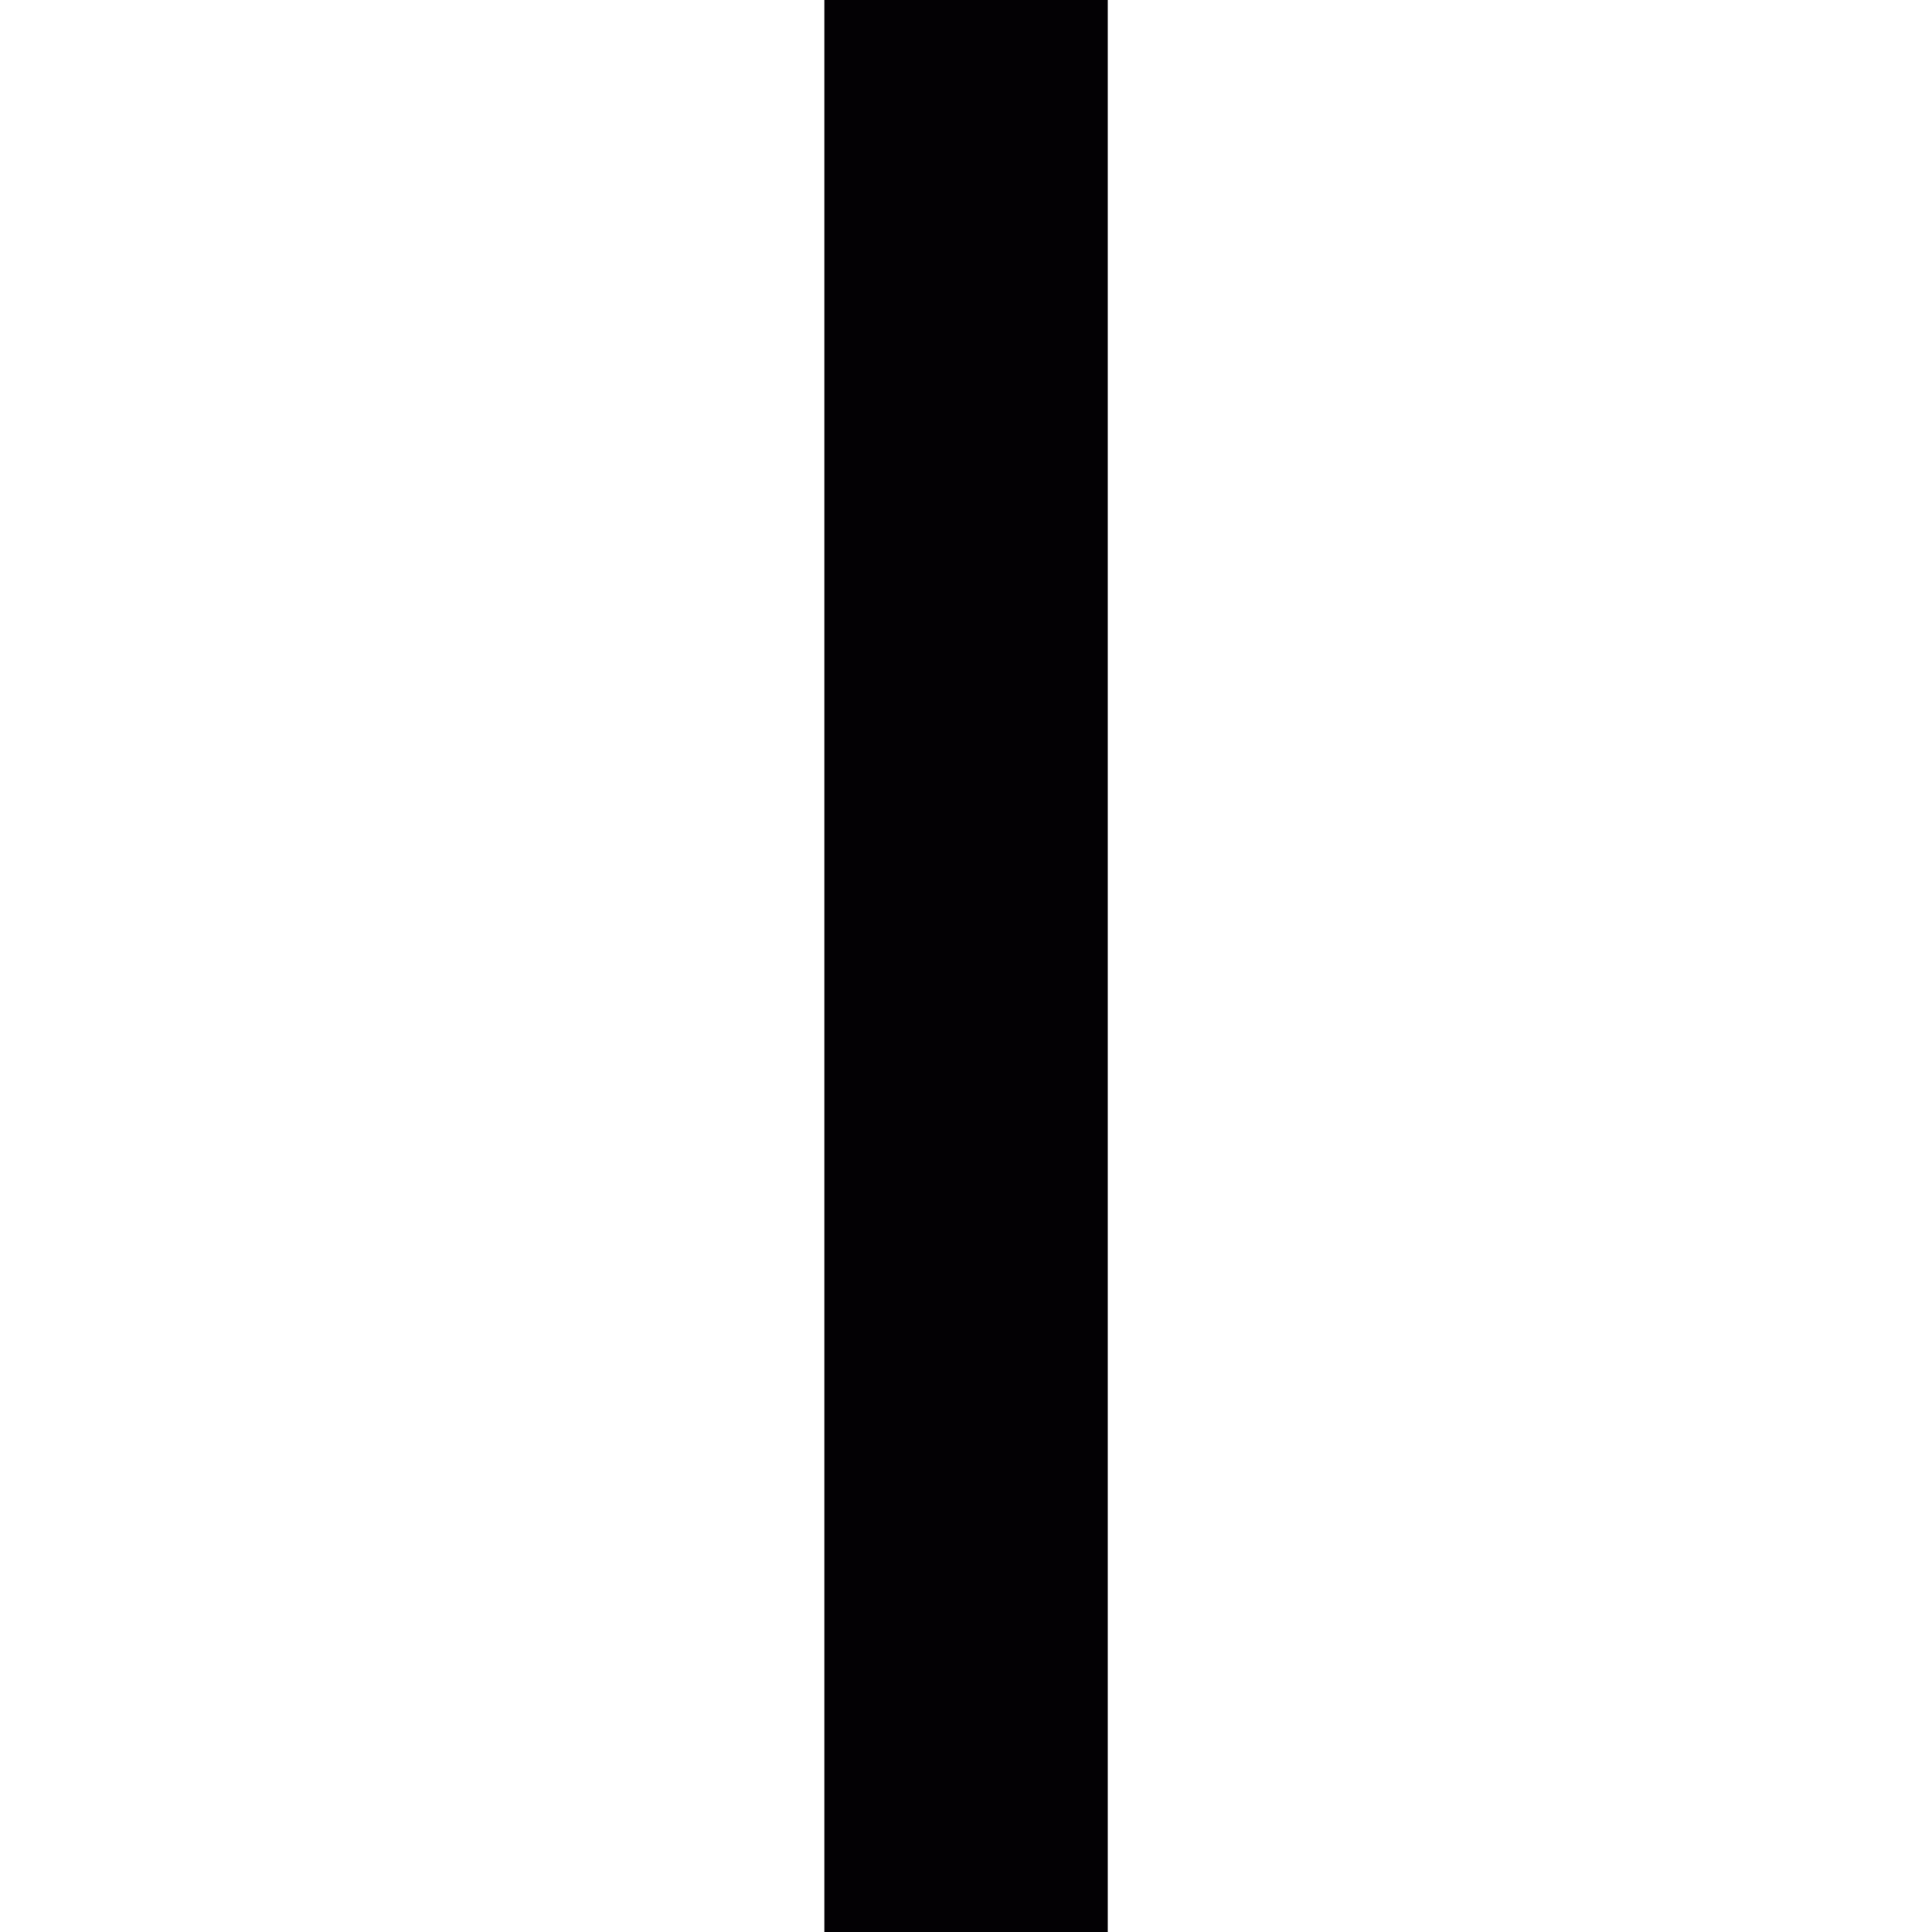
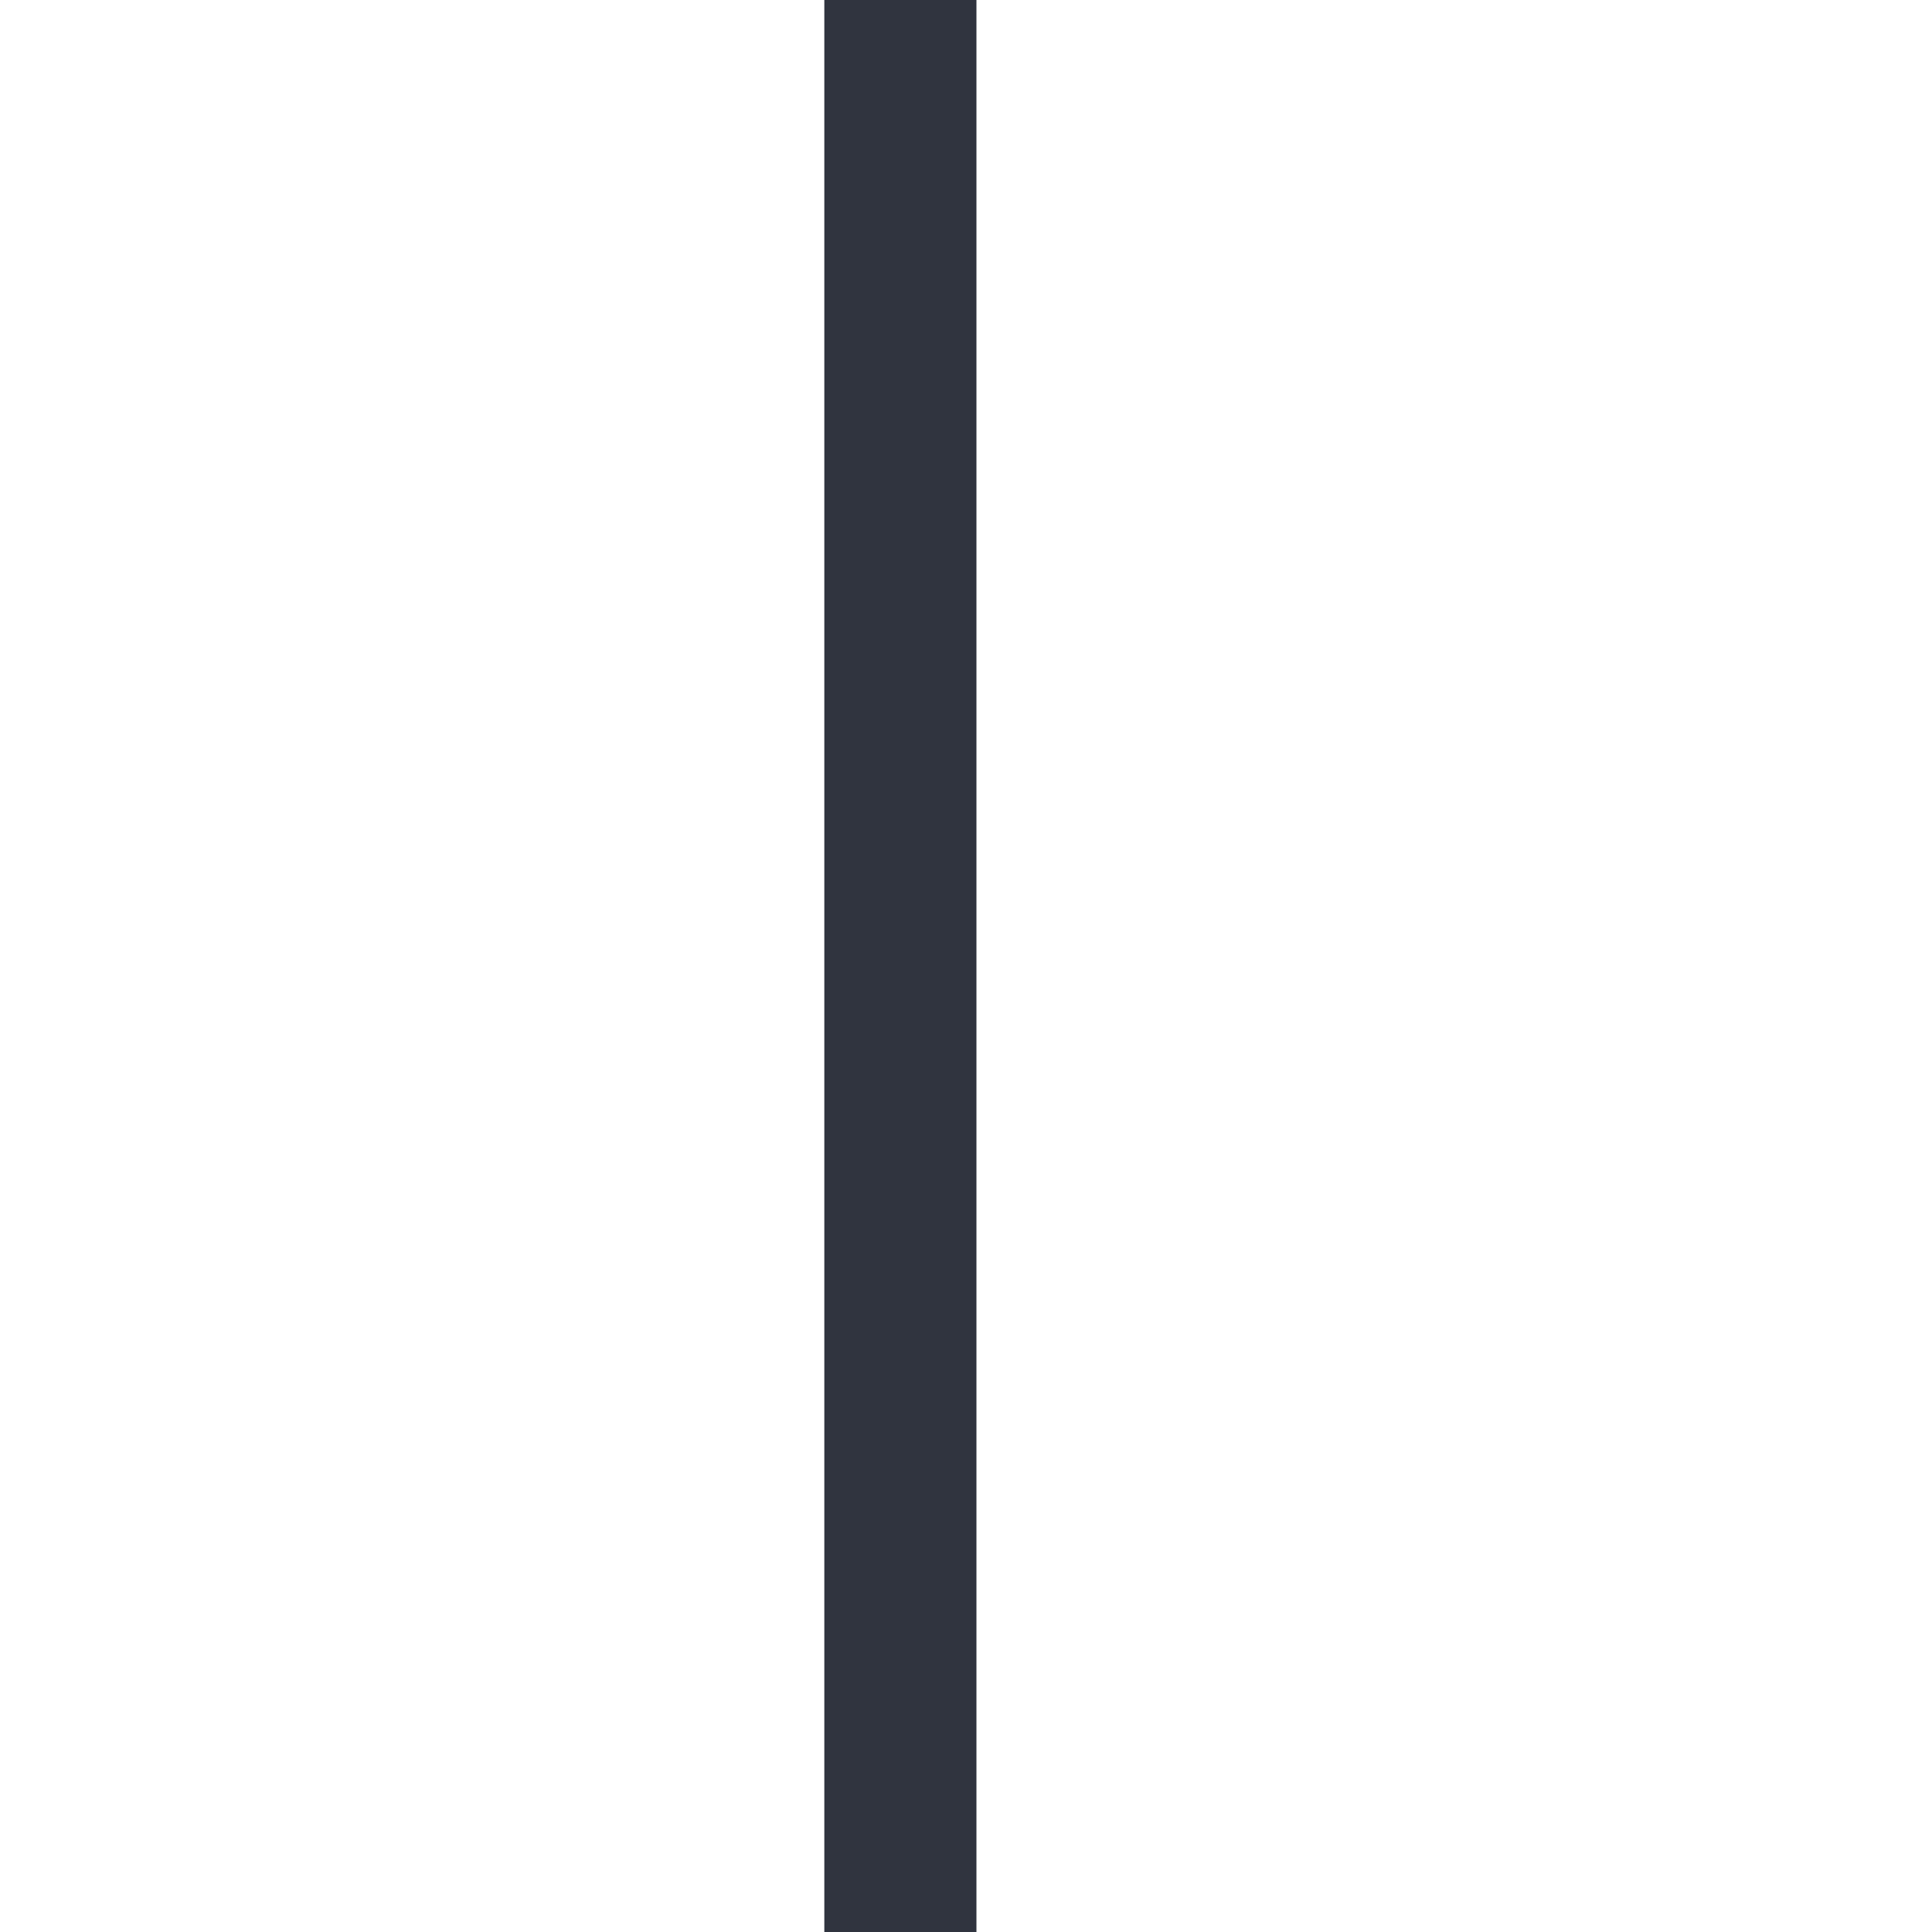
<svg xmlns="http://www.w3.org/2000/svg" version="1.1" id="Capa_1" viewBox="0 0 14.707 14.707" xml:space="preserve">
  <g>
-     <rect x="6.275" y="0" style="fill:#030104;" width="2.158" height="14.707" />
+     <rect x="6.275" y="0" style="fill:#30343f;" width="1.158" height="14.707" />
  </g>
</svg>
